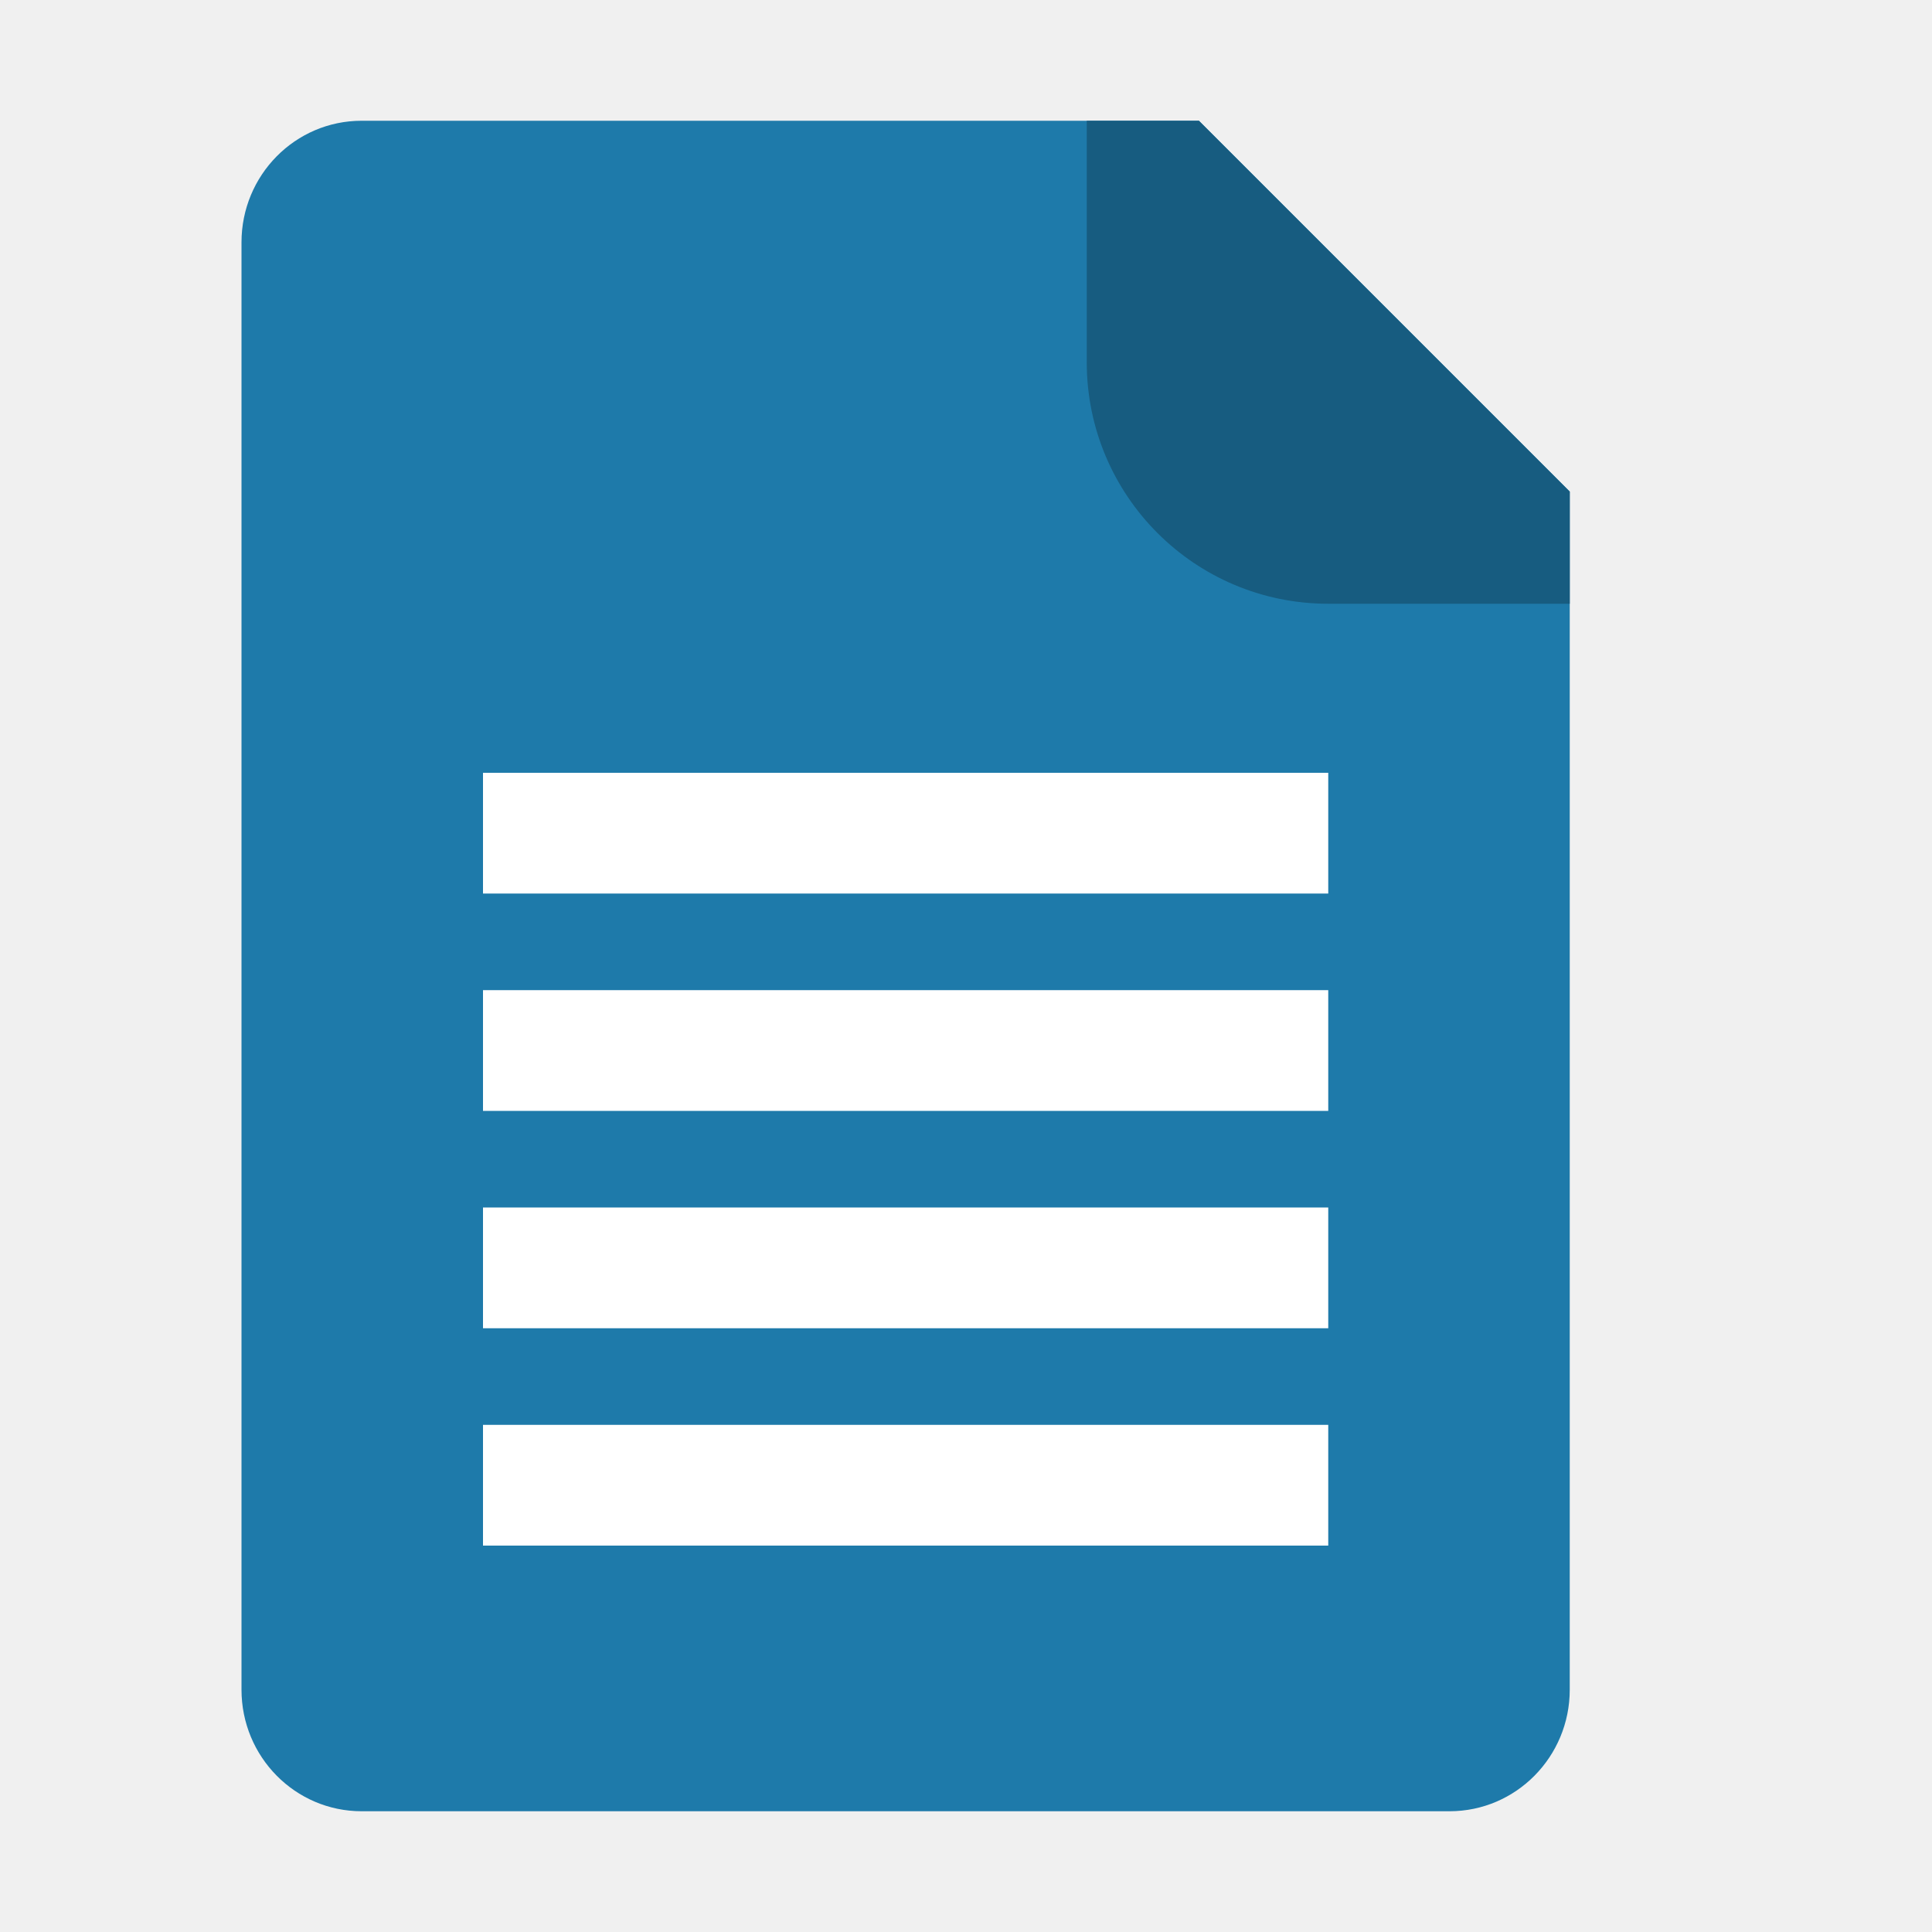
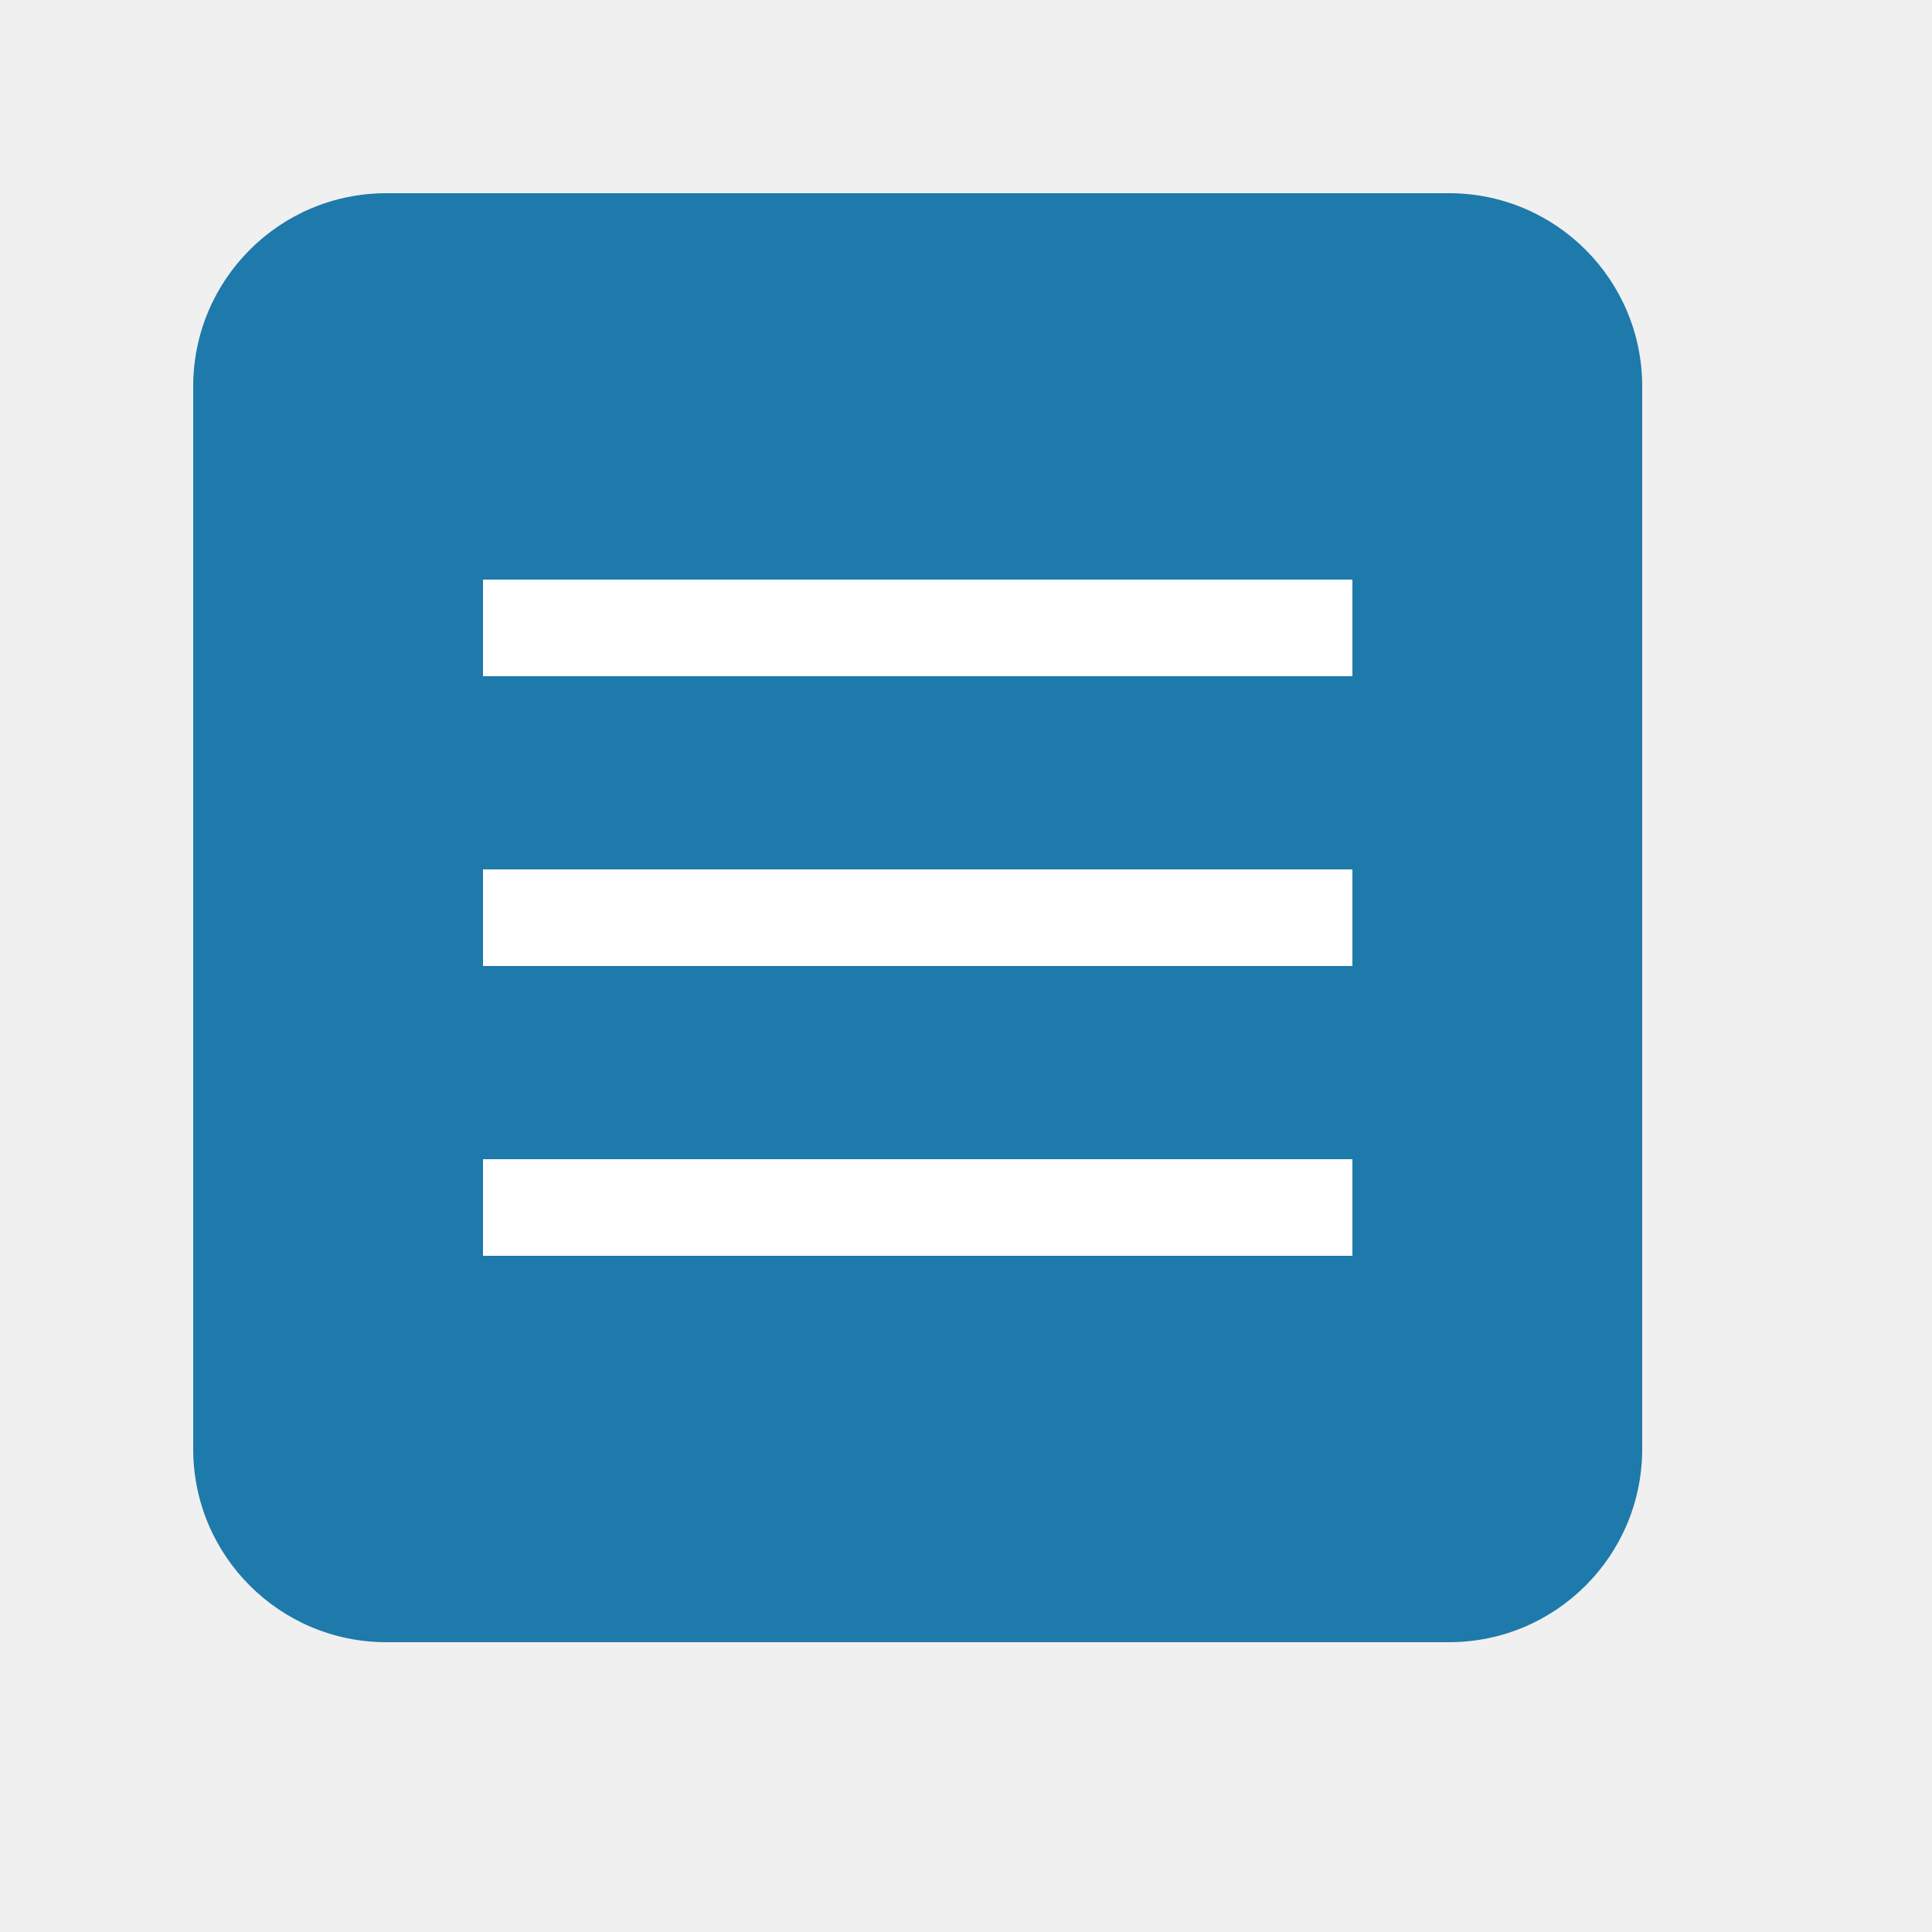
<svg xmlns="http://www.w3.org/2000/svg" width="20" height="20" viewBox="0 0 20 20" fill="none">
-   <path d="M12.411 1.25H3.744C3.056 1.25 2.5 1.813 2.5 2.509V17.491C2.5 18.188 3.057 18.75 3.744 18.75H15.005C15.694 18.75 16.25 18.186 16.25 17.491V5.089L12.411 1.25V1.25Z" fill="#1E7AAA" />
-   <mask id="mask0_94_250" style="mask-type:luminance" maskUnits="userSpaceOnUse" x="2" y="1" width="15" height="18">
-     <path d="M12.411 1.25H3.744C3.056 1.25 2.5 1.813 2.5 2.509V17.491C2.5 18.188 3.057 18.75 3.744 18.75H15.005C15.694 18.75 16.25 18.186 16.25 17.491V5.089L12.411 1.25V1.25Z" fill="white" />
-   </mask>
-   <g mask="url(#mask0_94_250)">
-     <path d="M16.25 -1.25H13.75C12.369 -1.25 11.25 -0.131 11.25 1.25V3.75C11.25 5.131 12.369 6.25 13.75 6.25H16.25C17.631 6.25 18.75 5.131 18.75 3.75V1.25C18.75 -0.131 17.631 -1.25 16.25 -1.25Z" fill="#175C80" />
-   </g>
-   <rect x="5" y="8" width="8.75" height="1.25" fill="white" />
-   <rect x="5" y="10.25" width="8.75" height="1.25" fill="white" />
-   <rect x="5" y="12.5" width="8.75" height="1.25" fill="white" />
-   <rect x="5" y="14.75" width="8.75" height="1.25" fill="white" />
+   <rect x="2" y="2" width="15" height="15" rx="2" fill="#1E7AAA" />
+   <rect x="5" y="6" width="9" height="1" fill="white" />
+   <rect x="5" y="9" width="9" height="1" fill="white" />
+   <rect x="5" y="12" width="9" height="1" fill="white" />
</svg>
